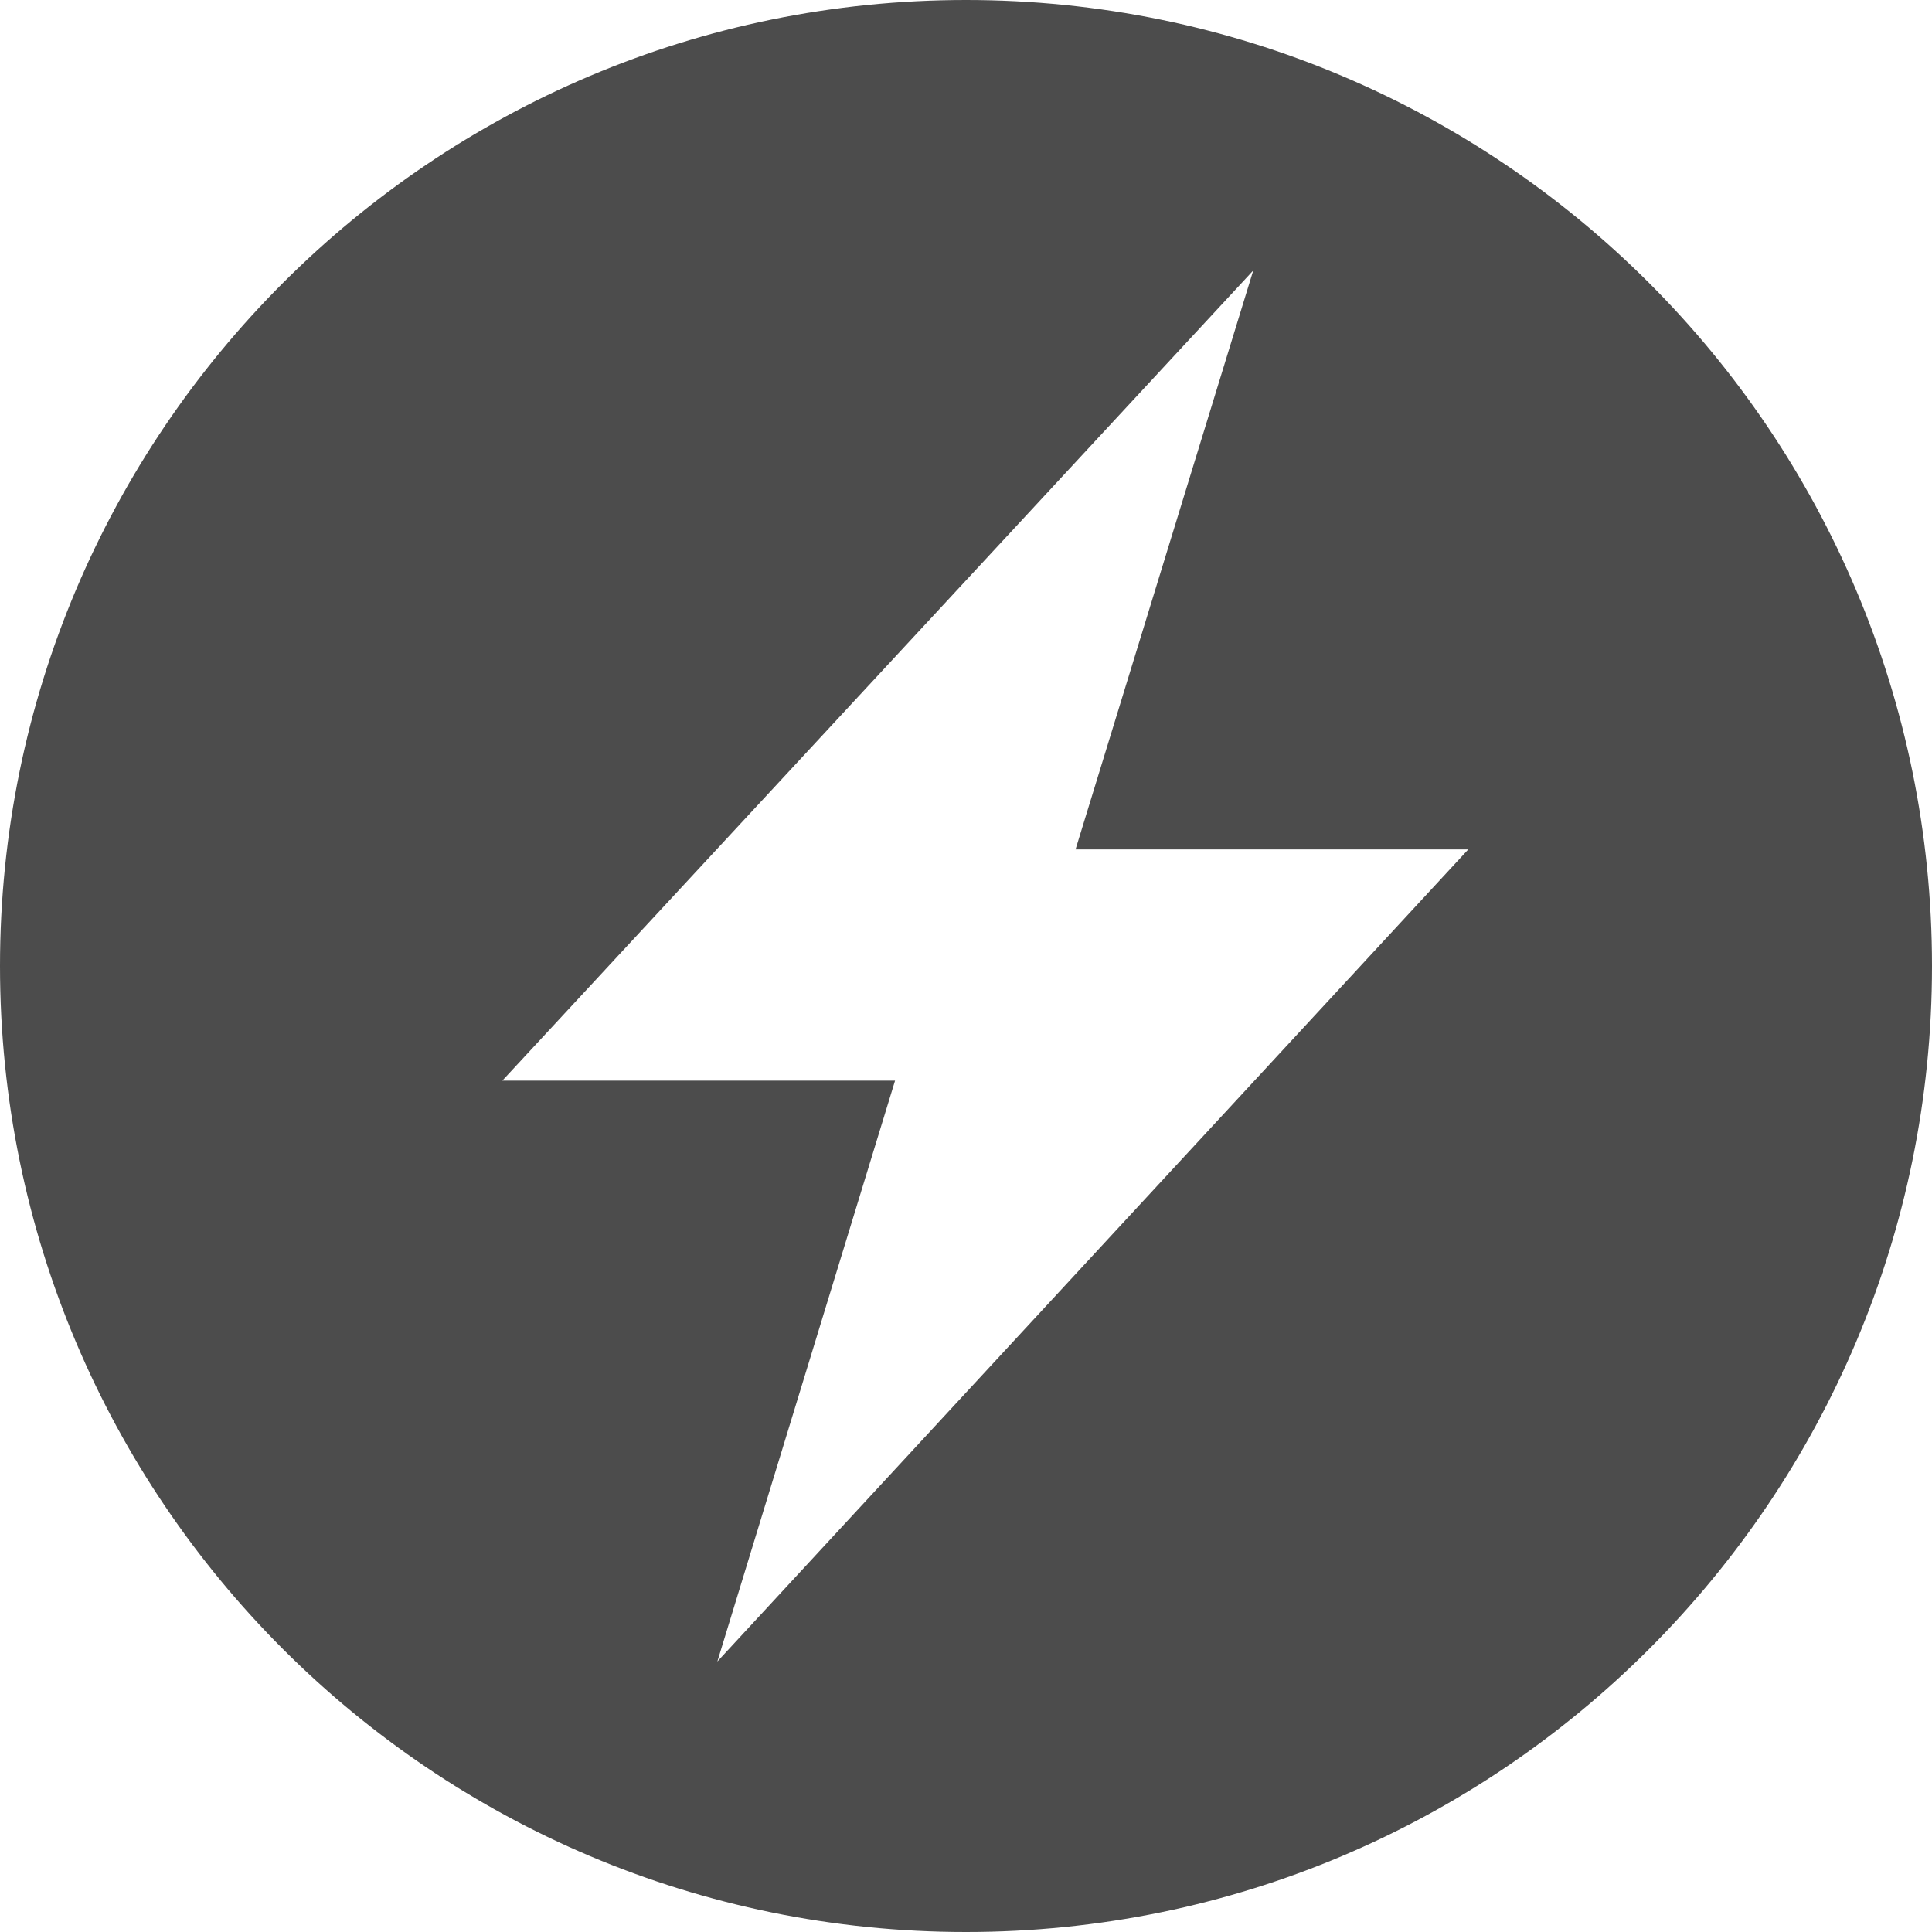
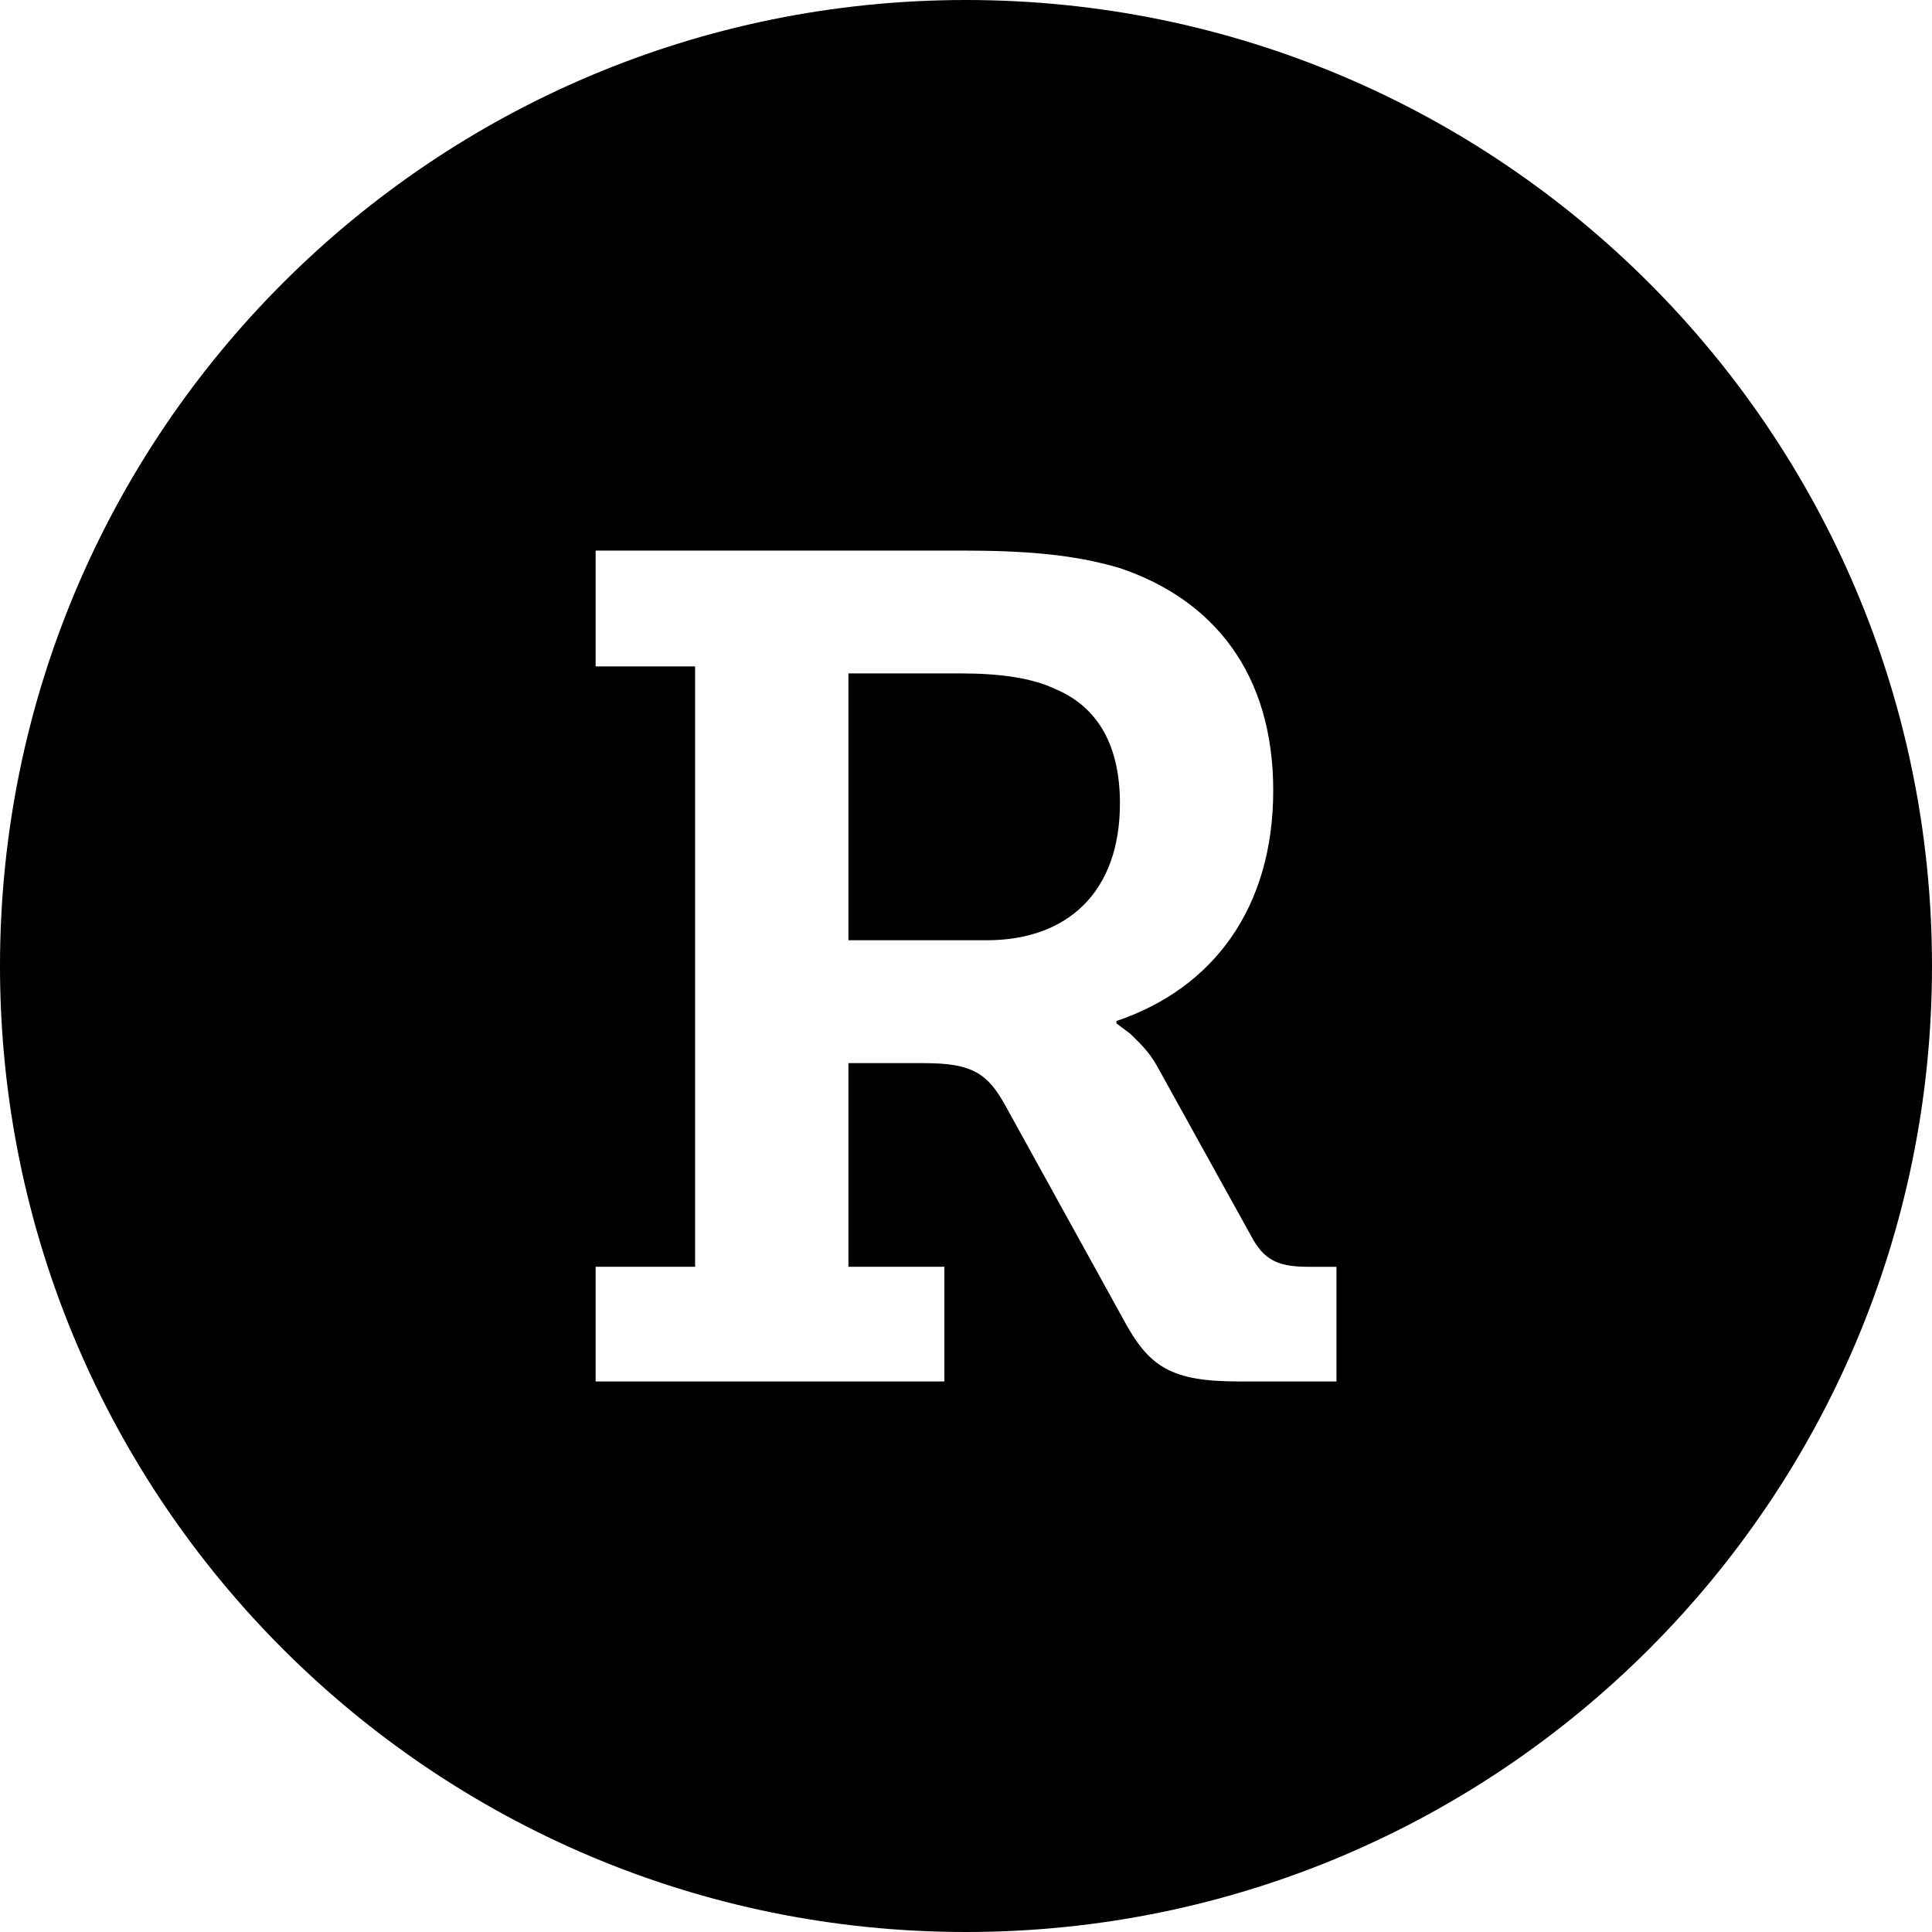
- <svg xmlns="http://www.w3.org/2000/svg" enable-background="new 0 0 50 50">
-   <path fill="rgba(0, 0, 0, 0.7)" d="M25 0c-13.807 0-25 11.193-25 25s11.193 25 25 25 25-11.193 25-25-11.193-25-25-25zm-6.435 43l4.599-15.033h-10.164l19.434-20.967-4.599 14.983h10.164l-19.434 21.017z" />
+ <svg xmlns="http://www.w3.org/2000/svg" version="1.1" id="Layer_1" x="0px" y="0px" width="50px" height="50px" viewBox="0 0 50 50" enable-background="new 0 0 50 50" xml:space="preserve">
+   <g>
+     <path d="M27.287,17.822c-0.575-0.272-1.393-0.394-2.423-0.394h-2.907v6.906h3.574c2.09,0,3.453-1.242,3.453-3.544   C28.983,19.367,28.468,18.307,27.287,17.822z" />
+     <path d="M25,0C11.193,0,0,11.193,0,25s11.193,25,25,25s25-11.193,25-25S38.807,0,25,0z M34.586,35.752h-2.514   c-1.757,0-2.332-0.363-2.998-1.605l-3.059-5.542c-0.454-0.818-0.848-1.091-2.09-1.091h-1.968v5.27h2.484v2.968h-9.026v-2.968h2.574   V17.247h-2.574v-2.998h9.48c1.575,0,2.877,0.091,4.089,0.454c2.423,0.818,3.967,2.726,3.967,5.755c0,3.028-1.545,5.118-4.058,5.966   v0.061l0.363,0.273c0.212,0.212,0.485,0.454,0.697,0.848l2.483,4.483c0.334,0.575,0.727,0.696,1.454,0.696h0.697V35.752z" />
+   </g>
</svg>
